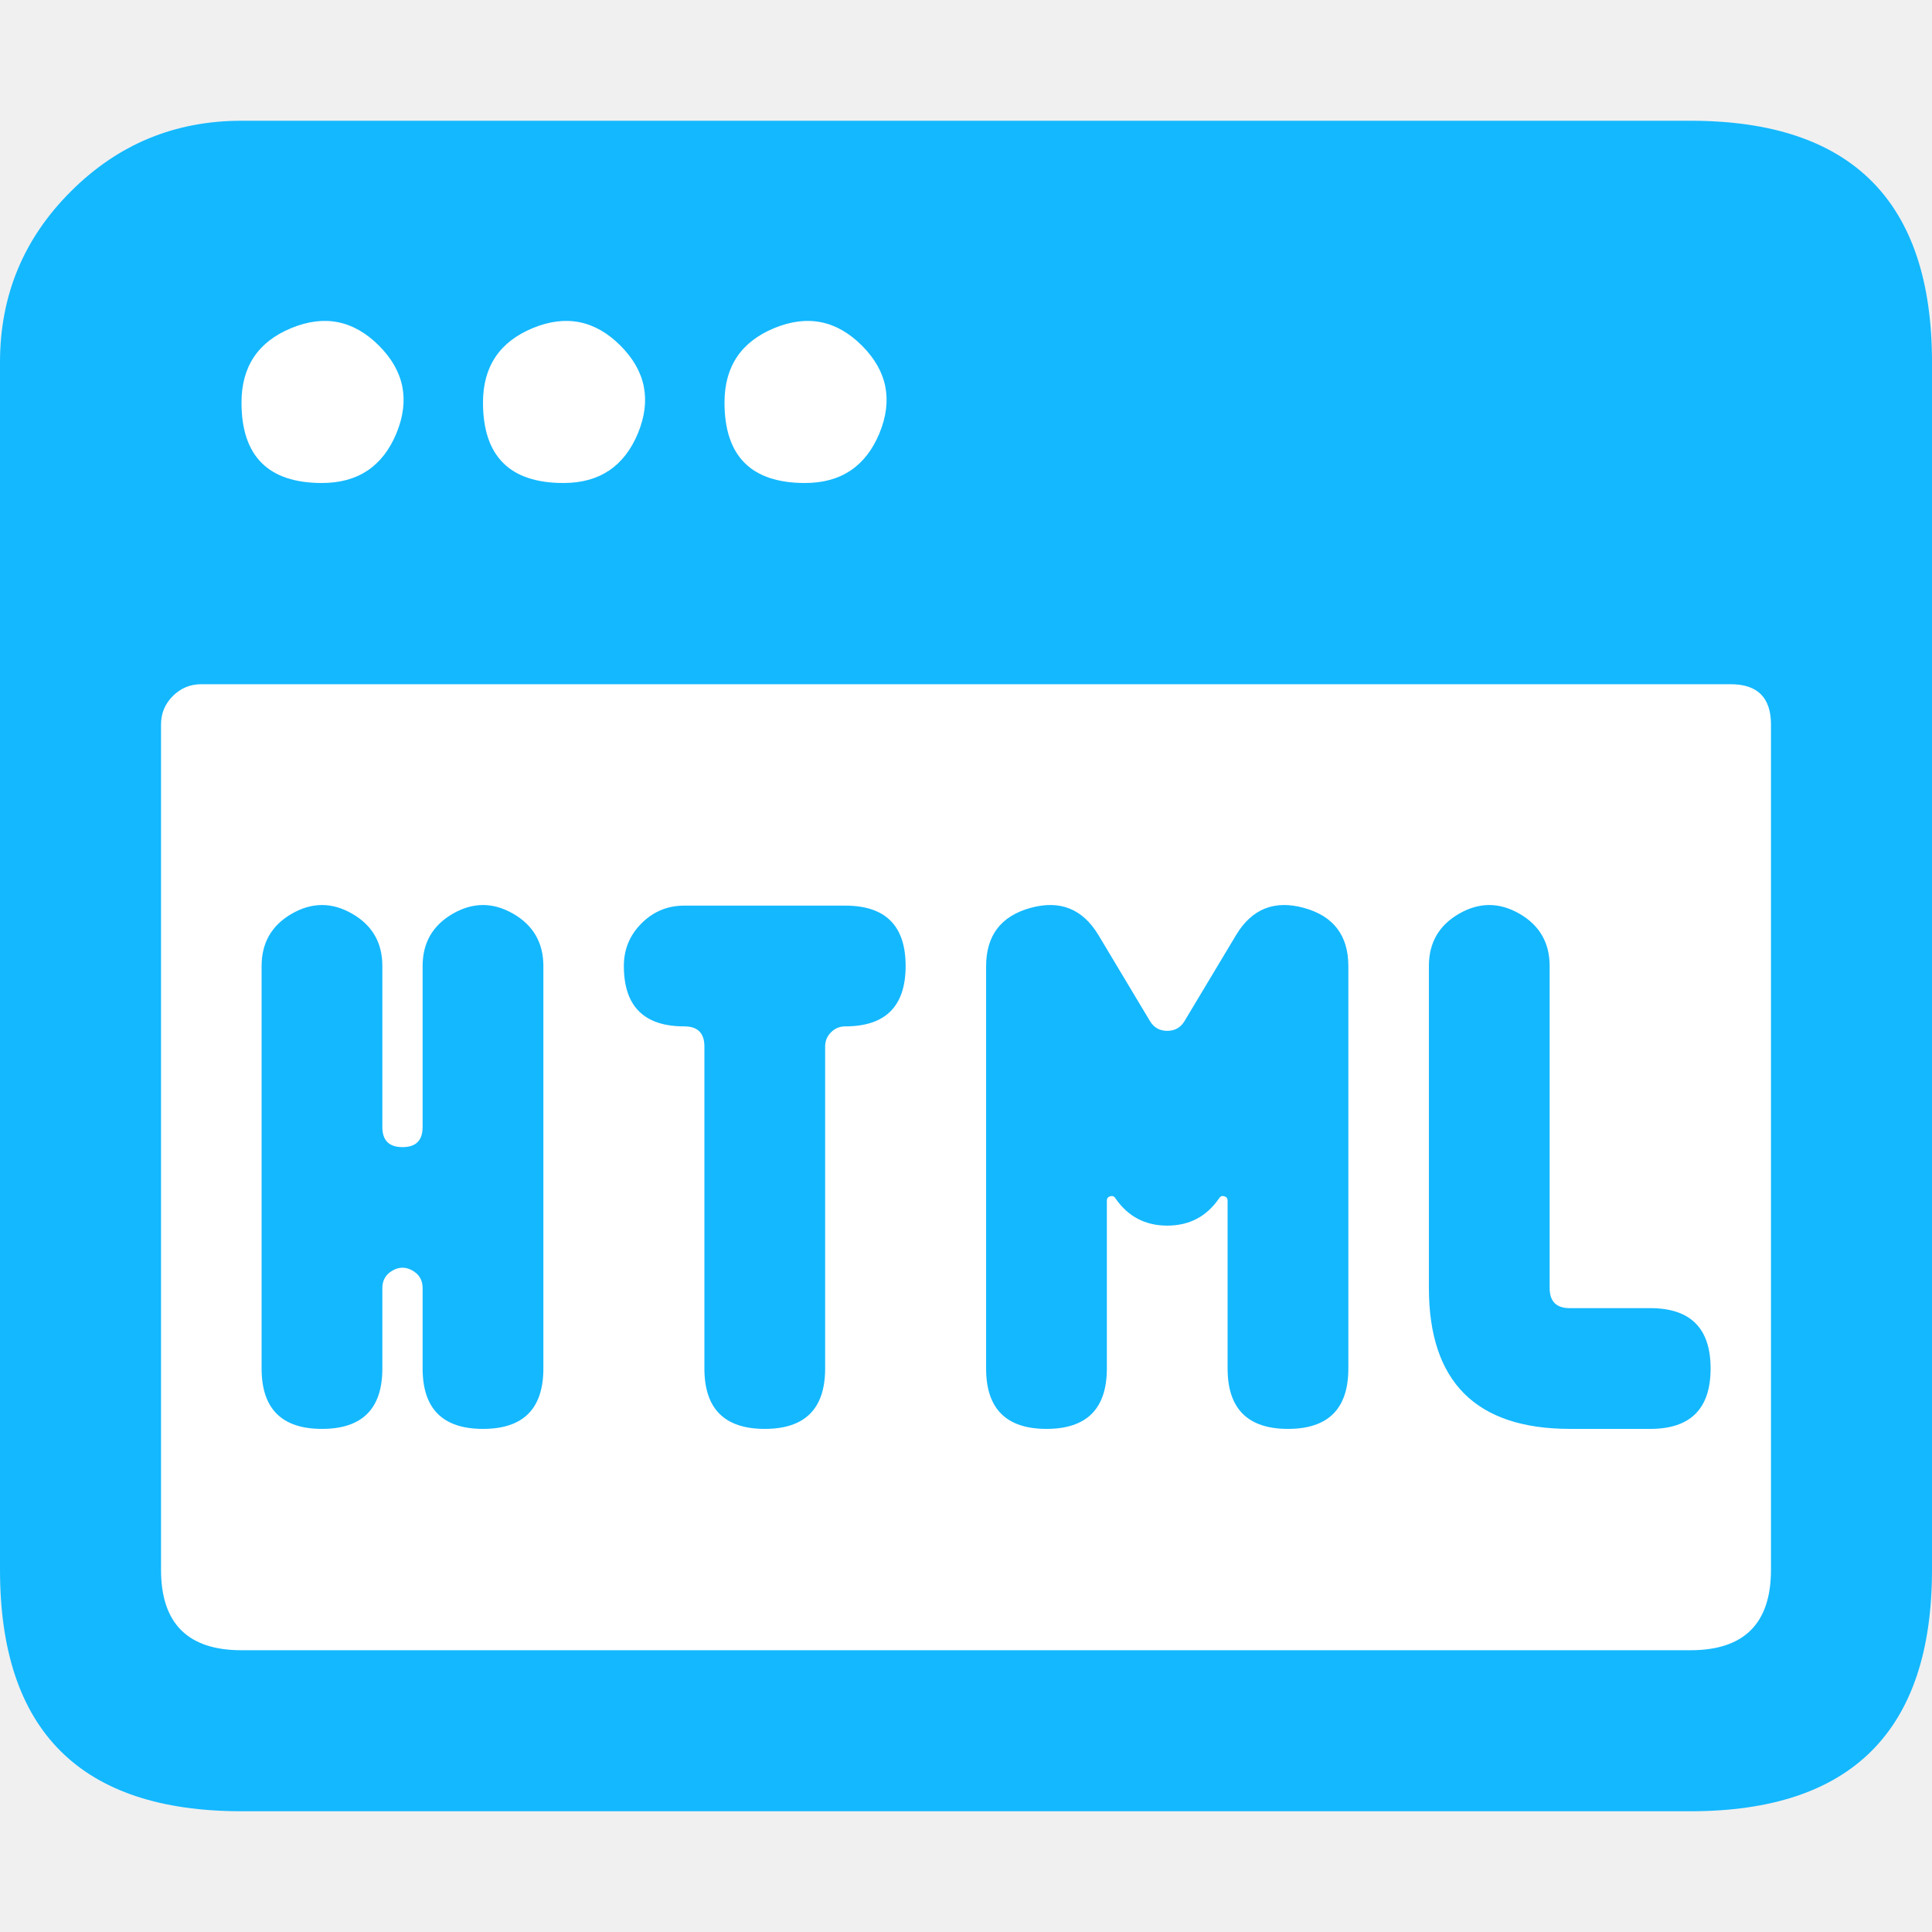
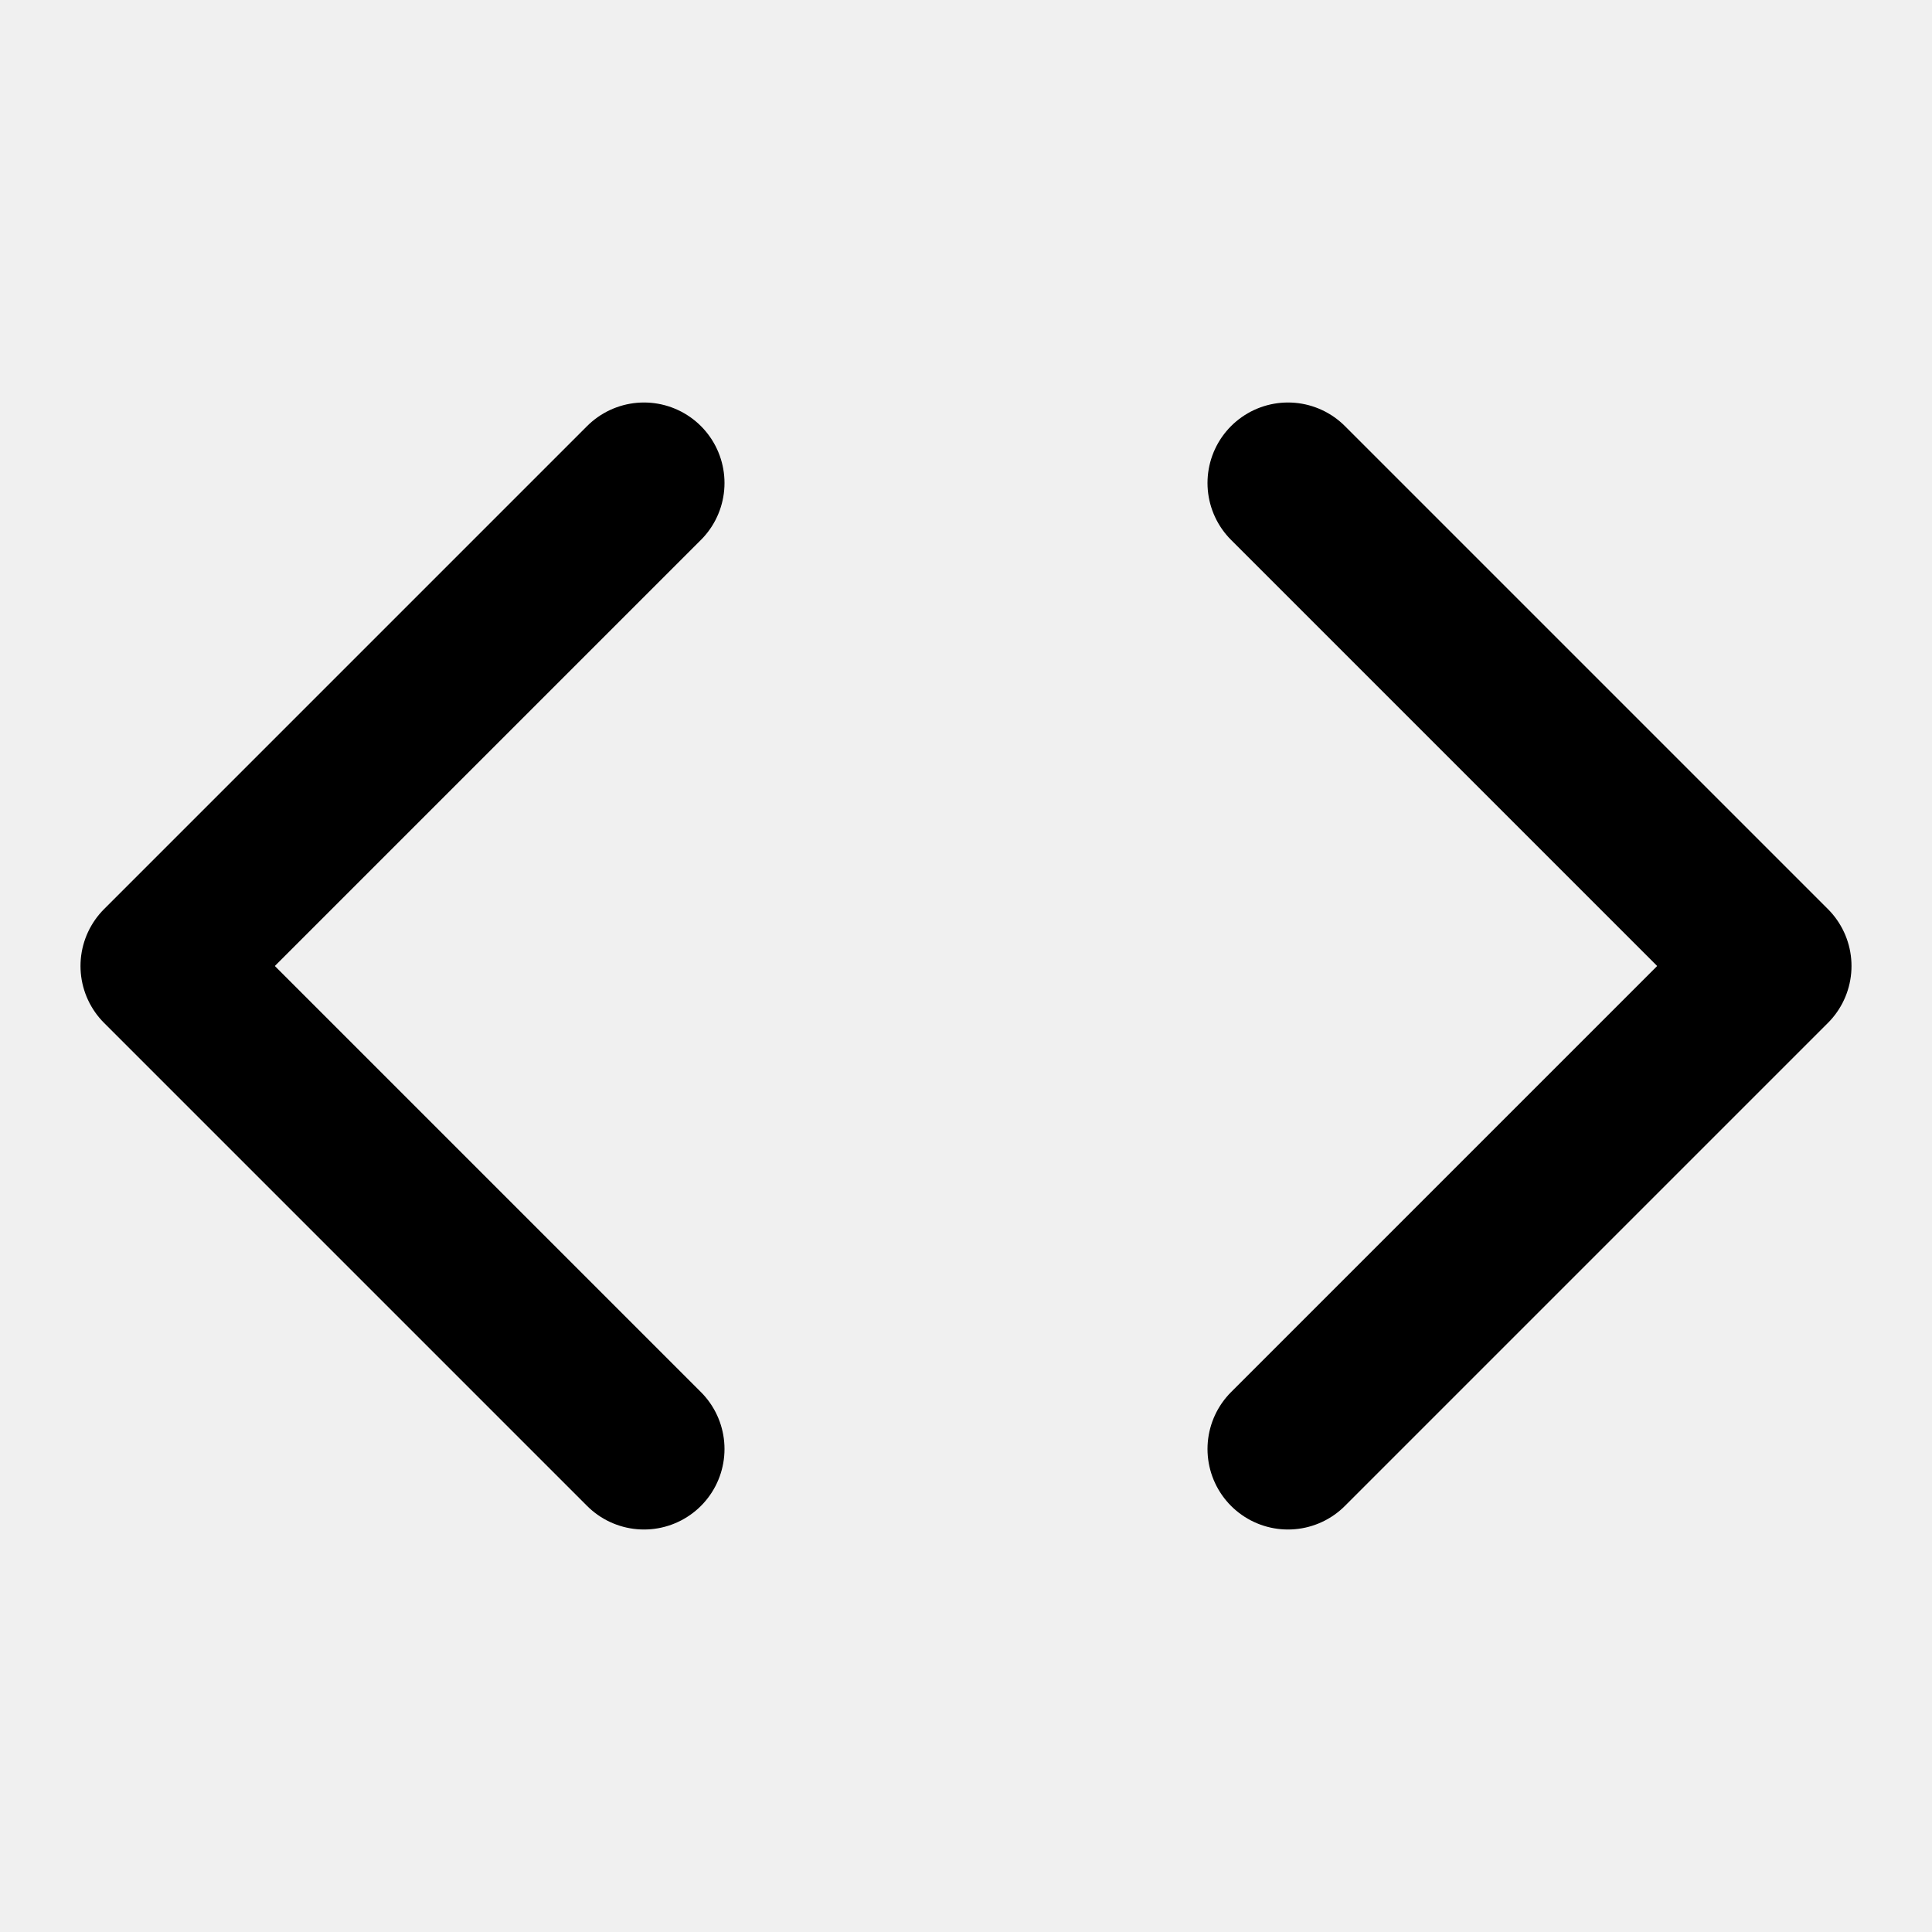
- <svg xmlns="http://www.w3.org/2000/svg" width="32" height="32" viewBox="0 0 32 32">
-   <g fill="none" fill-rule="evenodd">
-     <path fill="#FFF" d="M2 4h28v24H2z" />
-     <path d="M32 6c0-2.667-1.333-4-4-4H4c-1.105 0-2.047.39-2.828 1.172C.39 3.952 0 4.895 0 6v20c0 2.667 1.333 4 4 4h24c2.667 0 4-1.333 4-4V6zM4 6.667c0-.594.274-1.005.823-1.232.549-.227 1.033-.131 1.453.289.42.42.516.904.29 1.453-.228.549-.639.823-1.233.823C4.444 8 4 7.556 4 6.667zm4 0c0-.594.274-1.005.823-1.232.549-.227 1.033-.131 1.453.289.42.42.516.904.29 1.453-.228.549-.639.823-1.233.823C8.444 8 8 7.556 8 6.667zm4 0c0-.594.274-1.005.823-1.232.549-.227 1.033-.131 1.453.289.42.42.516.904.29 1.453-.228.549-.639.823-1.233.823C12.444 8 12 7.556 12 6.667zM29.333 26c0 .889-.444 1.333-1.333 1.333H4c-.889 0-1.333-.444-1.333-1.333V12c0-.184.065-.341.195-.471.13-.13.287-.196.471-.196h25.334c.444 0 .666.223.666.667v14z" fill="#14b8ff" />
-     <path d="M10.333 16c0 .667.334 1 1 1 .223 0 .334.111.334.333v5.334c0 .666.333 1 1 1 .666 0 1-.334 1-1v-5.334c0-.092.032-.17.097-.235.065-.065.144-.098.236-.098.667 0 1-.333 1-1s-.333-1-1-1h-2.667c-.276 0-.512.098-.707.293-.195.195-.293.43-.293.707zM5.333 23.667c.667 0 1-.334 1-1v-1.334c0-.128.056-.224.167-.288.111-.064.222-.064.333 0 .111.064.167.16.167.288v1.334c0 .666.333 1 1 1s1-.334 1-1V16c0-.385-.167-.674-.5-.866-.333-.192-.667-.192-1 0-.333.192-.5.481-.5.866v2.667c0 .222-.111.333-.333.333-.223 0-.334-.111-.334-.333V16c0-.385-.166-.674-.5-.866-.333-.192-.666-.192-1 0-.333.192-.5.481-.5.866v6.667c0 .666.334 1 1 1zM23.667 21.333c.001 1.554.78 2.332 2.333 2.334h1.333c.667 0 1-.334 1-1 0-.667-.333-1-1-1H26c-.222 0-.333-.111-.333-.334V16c0-.385-.167-.674-.5-.866-.334-.192-.667-.192-1 0-.334.192-.5.481-.5.866v5.333zM17.333 23.667c.667 0 1-.334 1-1v-2.78c0-.039.02-.063.056-.073.037-.01.066 0 .086.034.207.301.493.452.858.452.366 0 .652-.15.859-.452.02-.033.048-.045.085-.034.038.01.056.034.056.073v2.78c0 .666.334 1 1 1 .667 0 1-.334 1-1V16c-.001-.506-.246-.827-.734-.962s-.863.014-1.124.447l-.856 1.428c-.065.108-.16.161-.286.161-.125 0-.22-.053-.285-.16l-.856-1.429c-.262-.433-.636-.582-1.125-.447-.488.135-.732.456-.734.962v6.667c0 .666.334 1 1 1z" fill="#14b8ff" />
-   </g>
+ <svg xmlns="http://www.w3.org/2000/svg" fill="none" viewBox="0 0 24 24">
+   <path stroke="currentColor" stroke-linecap="round" stroke-linejoin="round" stroke-width="2" d="m8 6-6 6 6 6m8-12 6 6-6 6" />
</svg>
